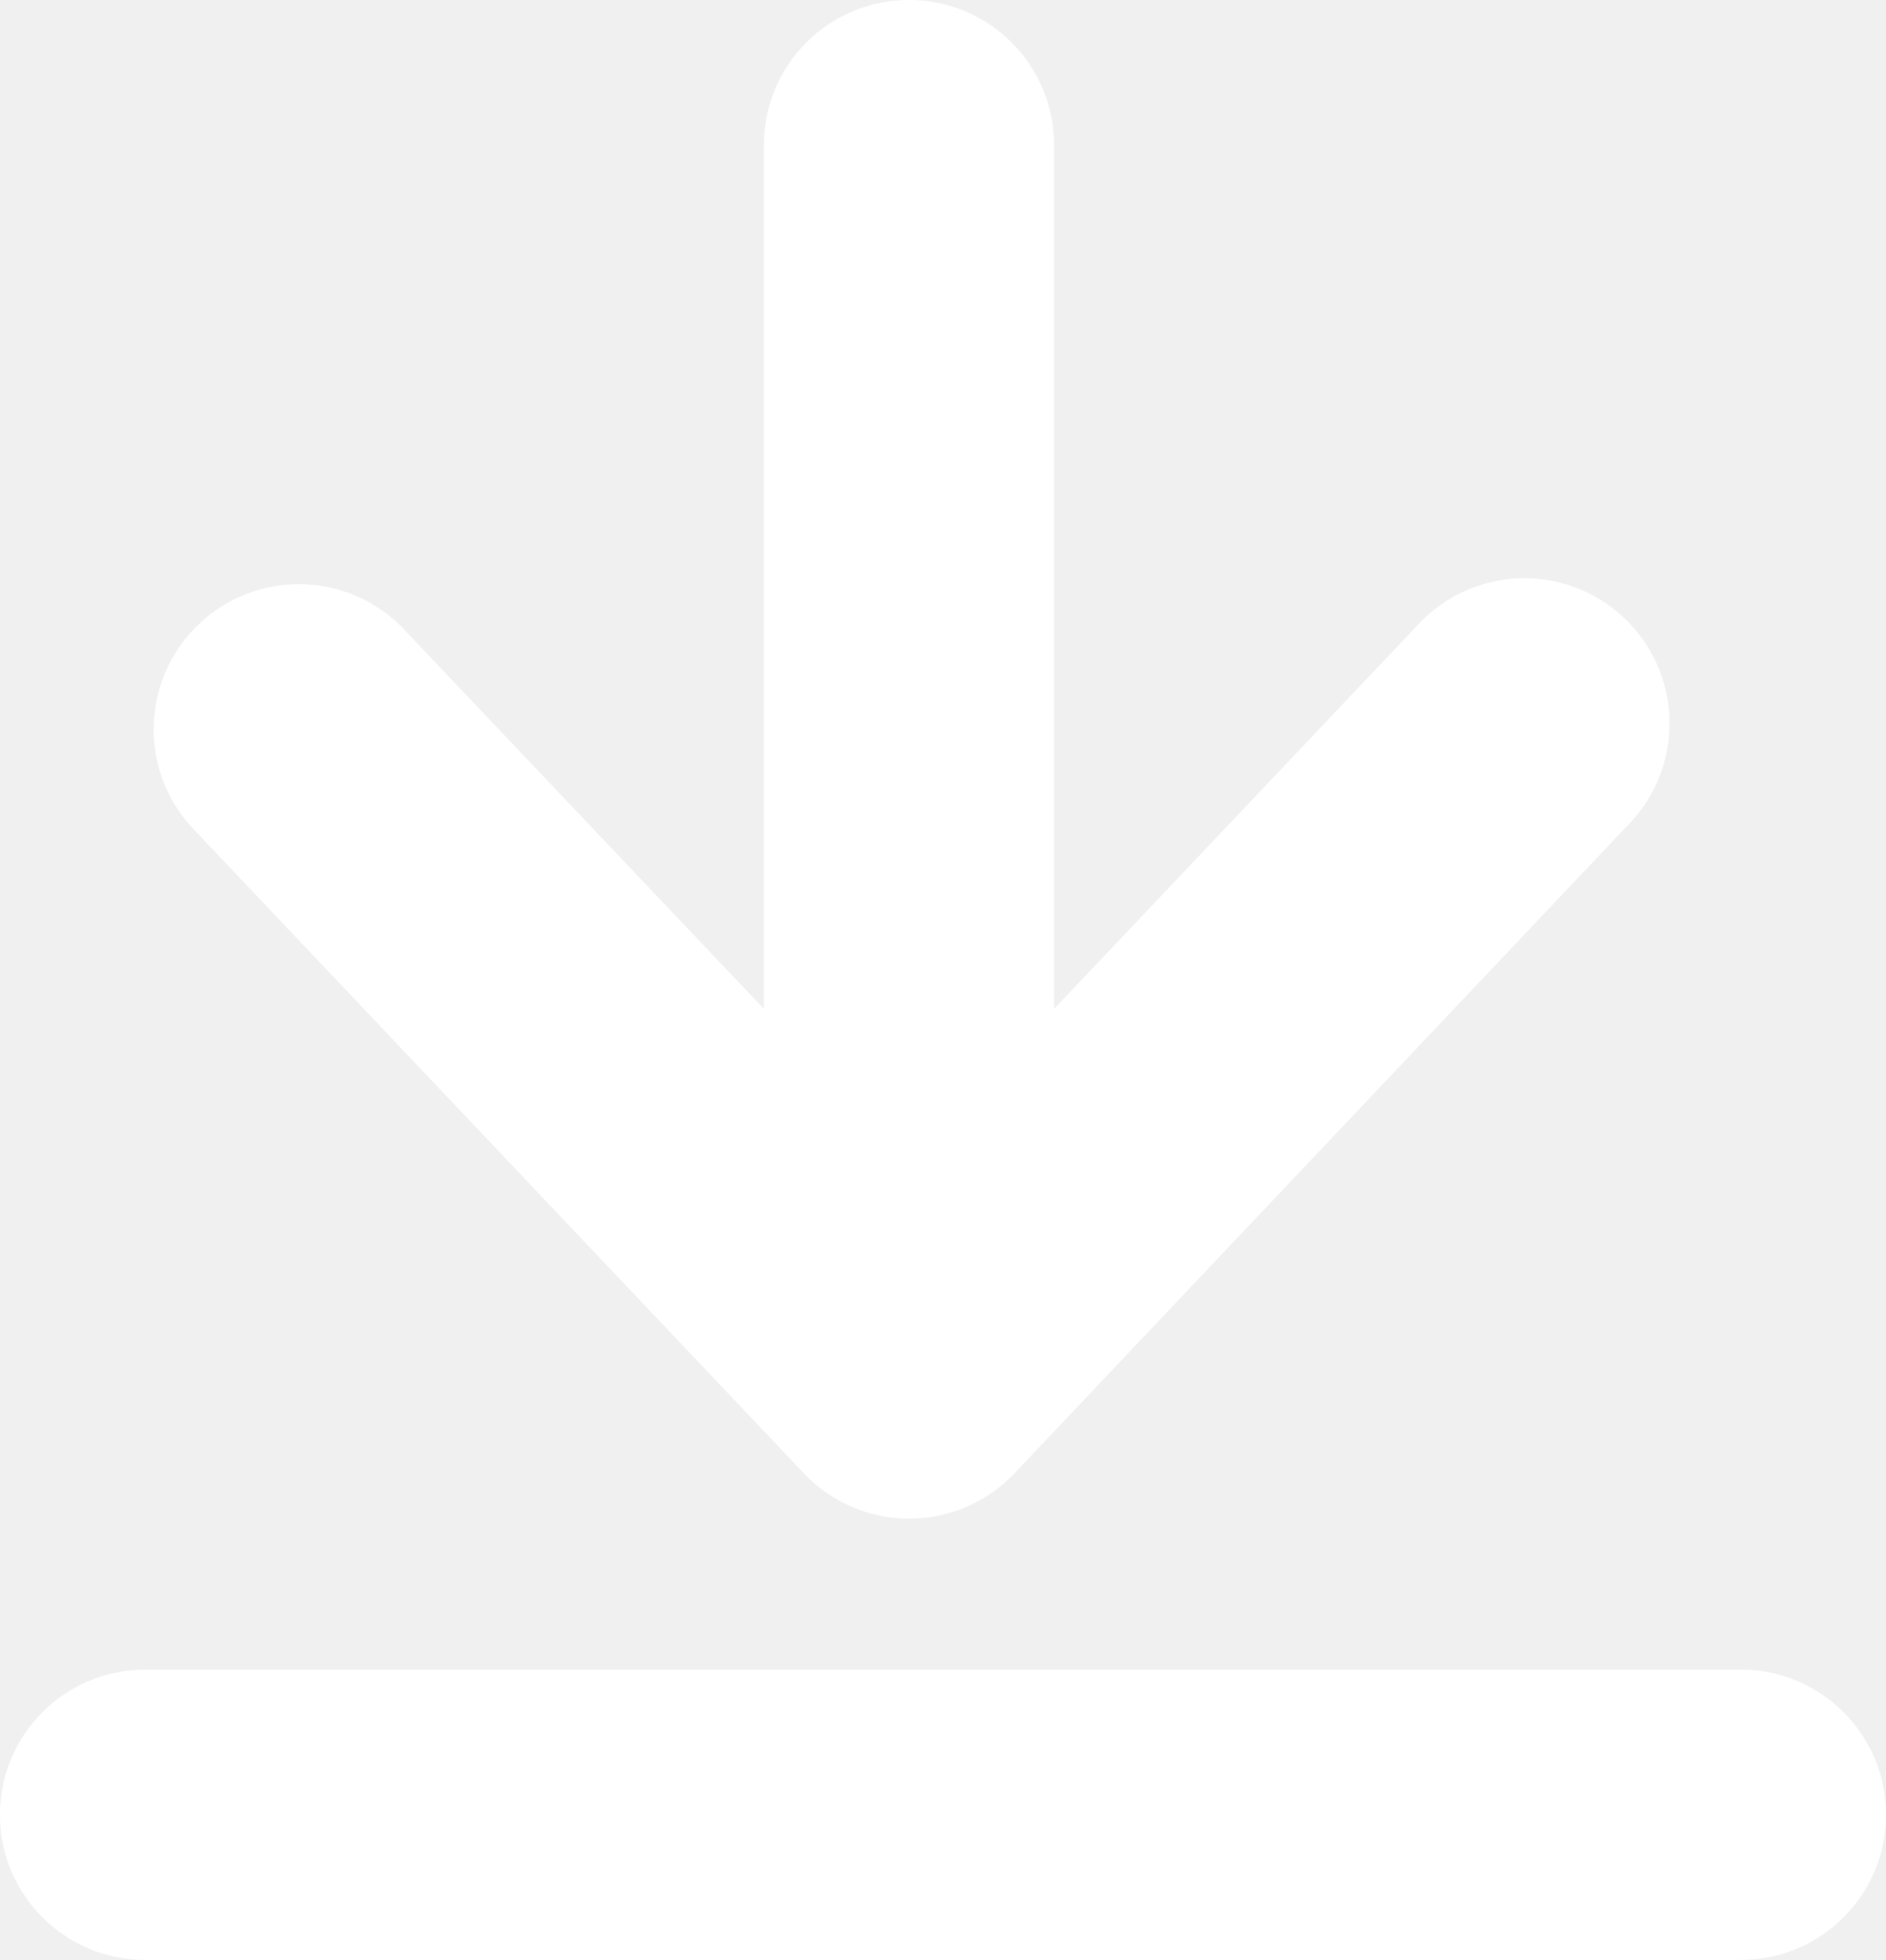
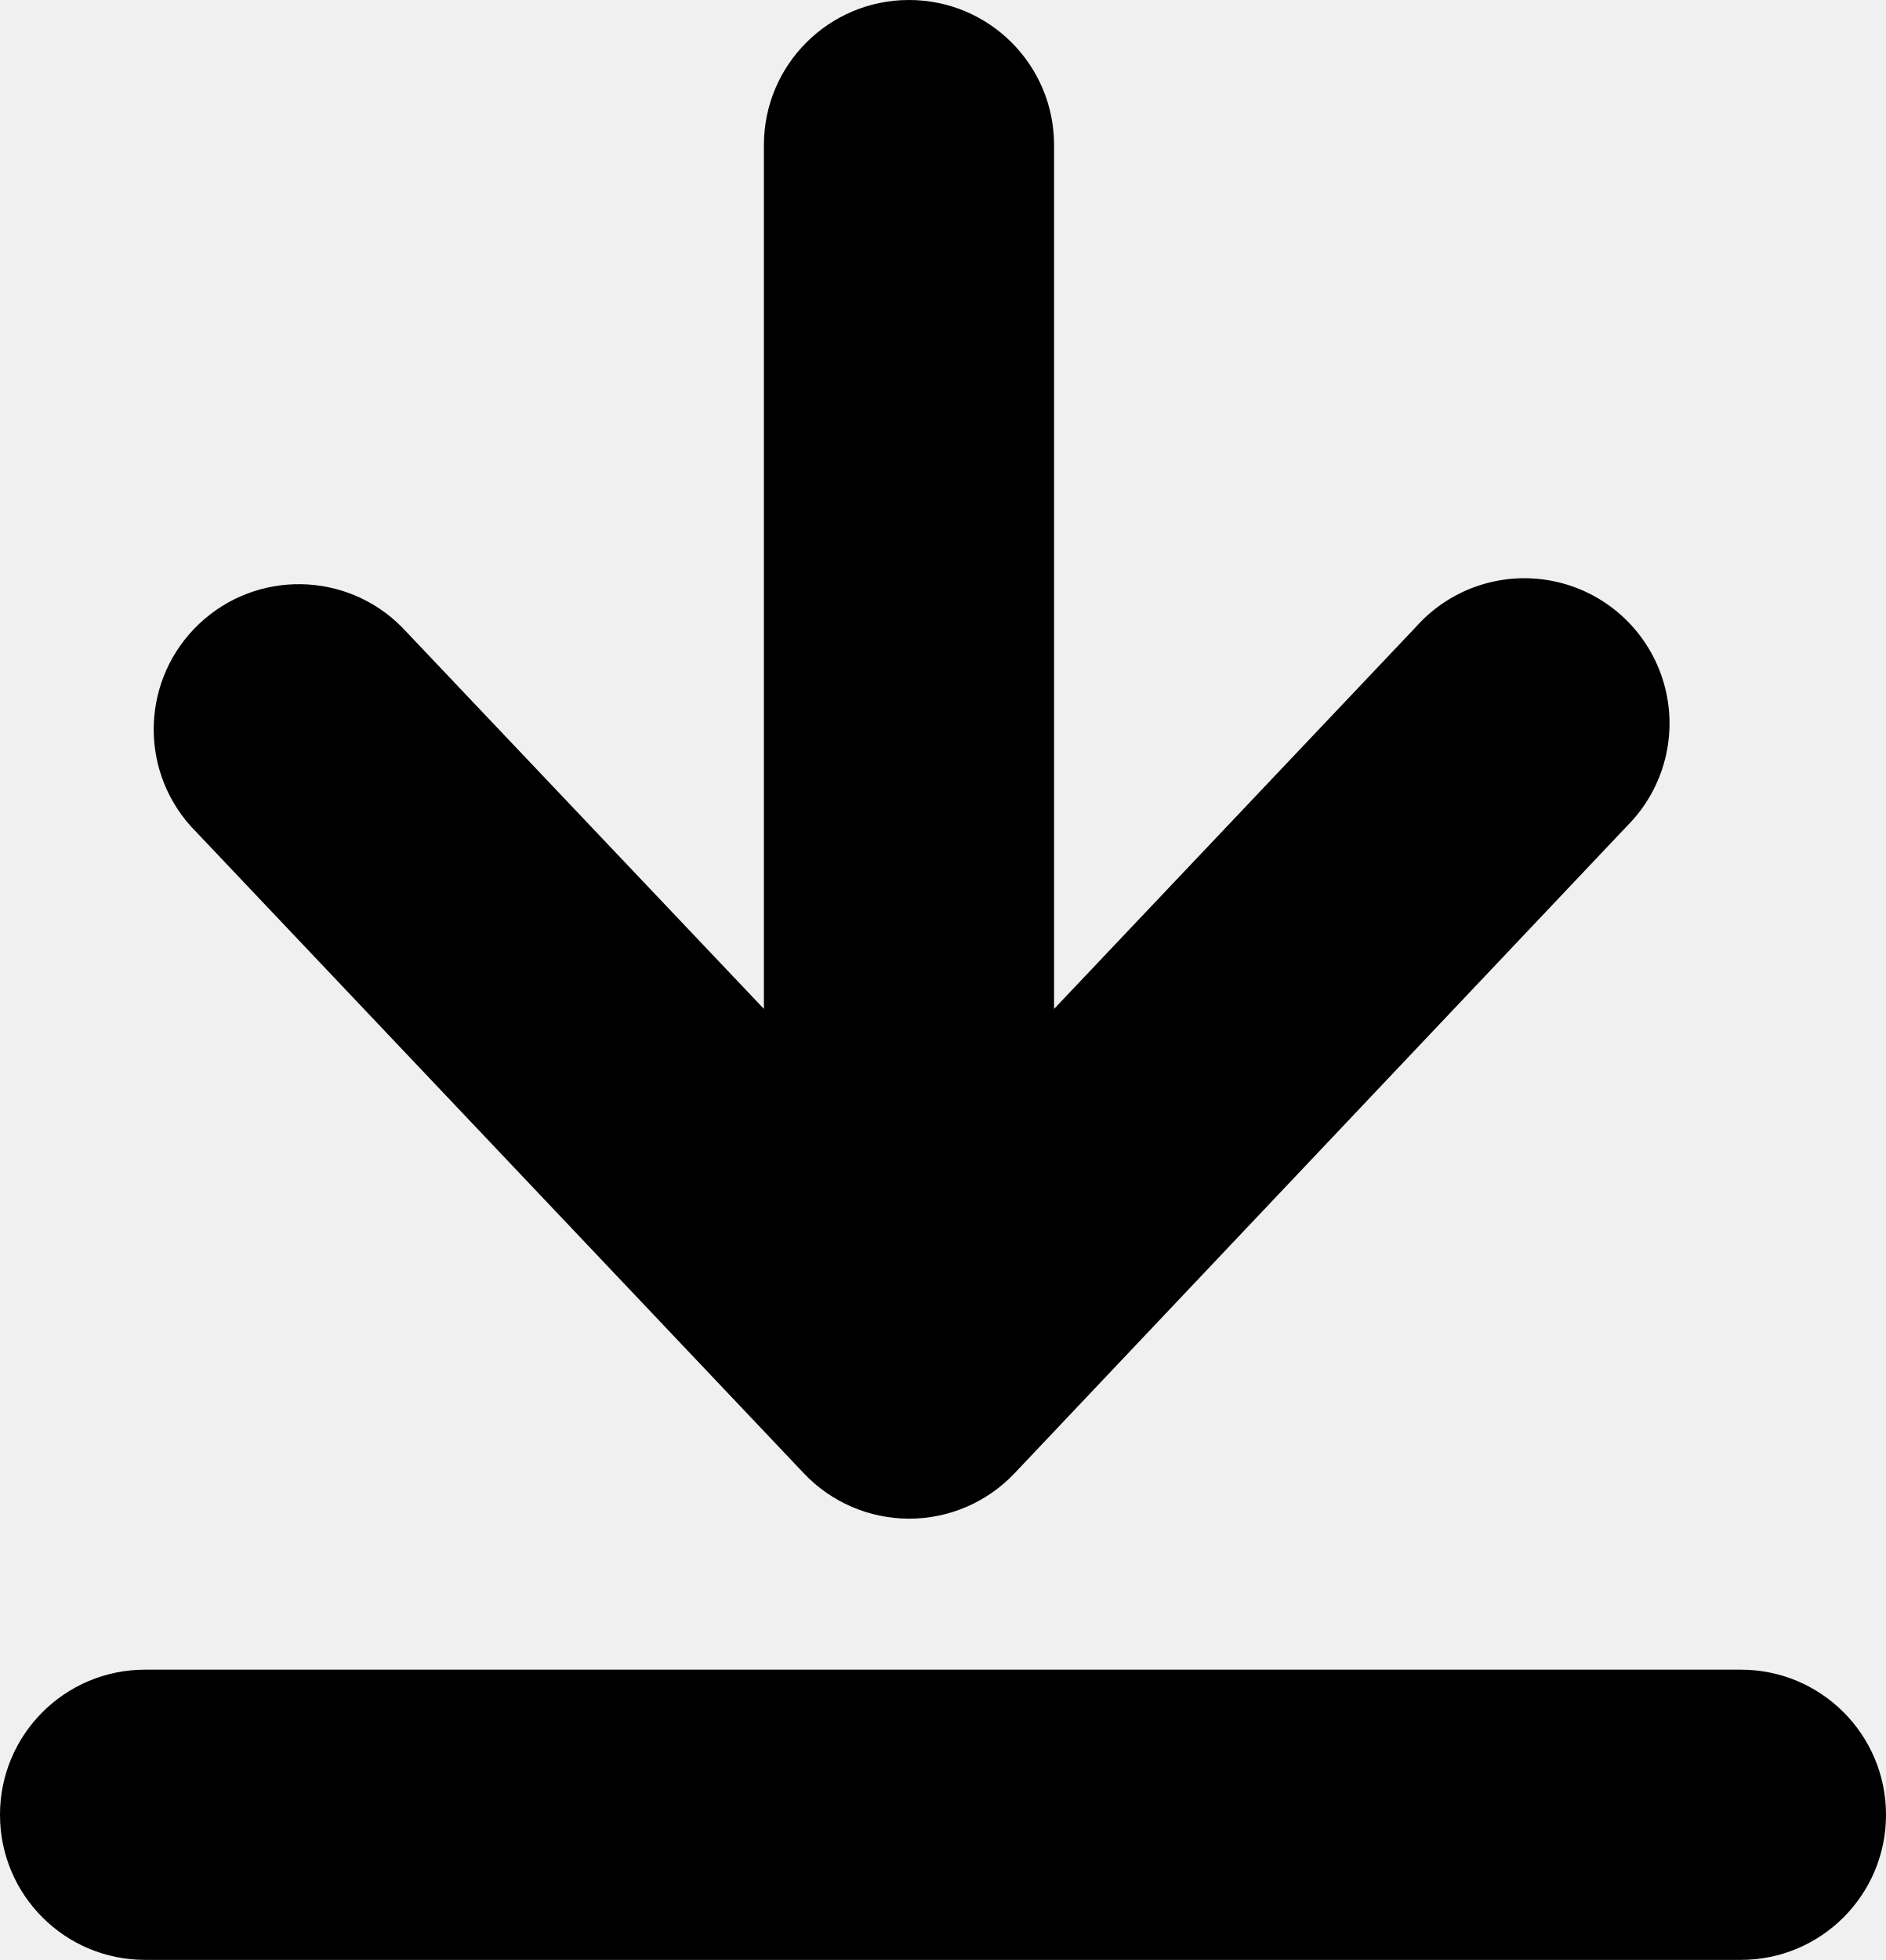
<svg xmlns="http://www.w3.org/2000/svg" viewBox="0 0 15.398 16">
  <g id="noun_Download_1256642" transform="translate(-17.5 -16.23)">
-     <path id="Path_16" data-name="Path 16" d="M17.5,74.954a1.184,1.184,0,0,0,1.184,1.184H31.714a1.184,1.184,0,1,0,0-2.369H18.684A1.184,1.184,0,0,0,17.5,74.954Z" transform="translate(0 -43.909)" fill="#fff" />
-     <path id="Path_17" data-name="Path 17" d="M28.9,16.23a1.184,1.184,0,0,0-1.184,1.184v7.052l-2.959-3.12a1.185,1.185,0,0,0-1.722,1.627l5.006,5.283a1.184,1.184,0,0,0,1.722,0l5-5.283a1.185,1.185,0,1,0-1.722-1.627l-2.956,3.12V17.414A1.184,1.184,0,0,0,28.9,16.23Z" transform="translate(-3.979)" fill="#fff" />
+     <path id="Path_16" data-name="Path 16" d="M17.5,74.954a1.184,1.184,0,0,0,1.184,1.184H31.714a1.184,1.184,0,1,0,0-2.369H18.684A1.184,1.184,0,0,0,17.5,74.954Z" transform="translate(0 -43.909)" fill="currentColor" />
+     <path id="Path_17" data-name="Path 17" d="M28.9,16.23a1.184,1.184,0,0,0-1.184,1.184v7.052l-2.959-3.12a1.185,1.185,0,0,0-1.722,1.627l5.006,5.283a1.184,1.184,0,0,0,1.722,0l5-5.283a1.185,1.185,0,1,0-1.722-1.627l-2.956,3.12V17.414A1.184,1.184,0,0,0,28.9,16.23Z" transform="translate(-3.979)" fill="currentColor" />
  </g>
</svg>
